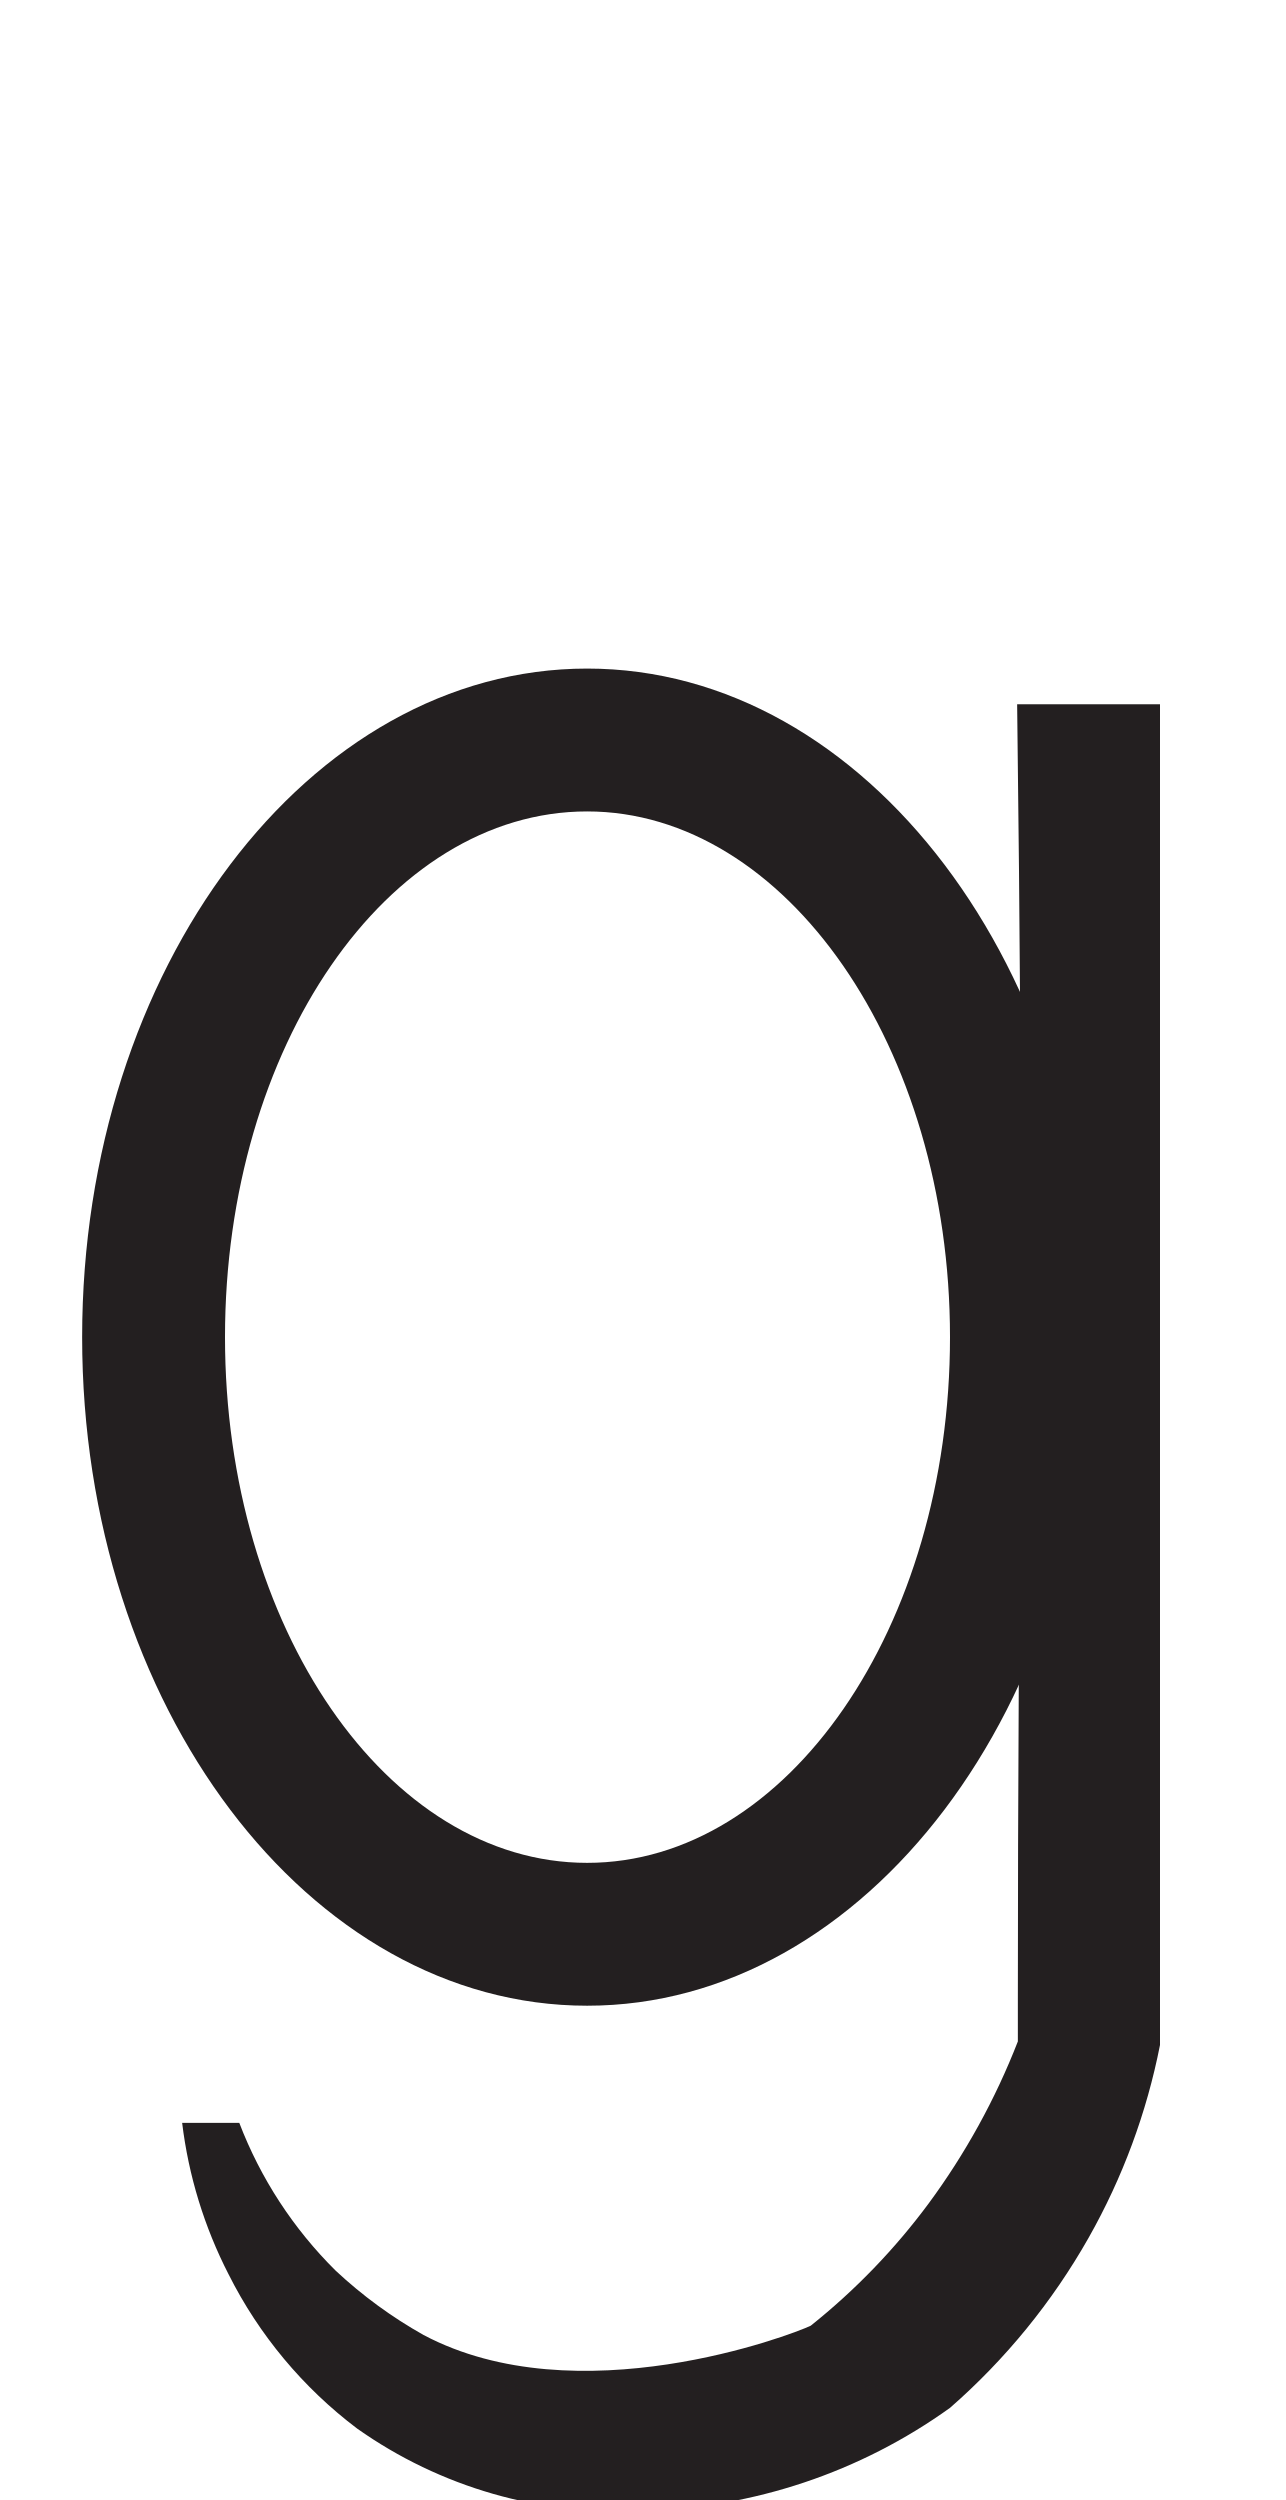
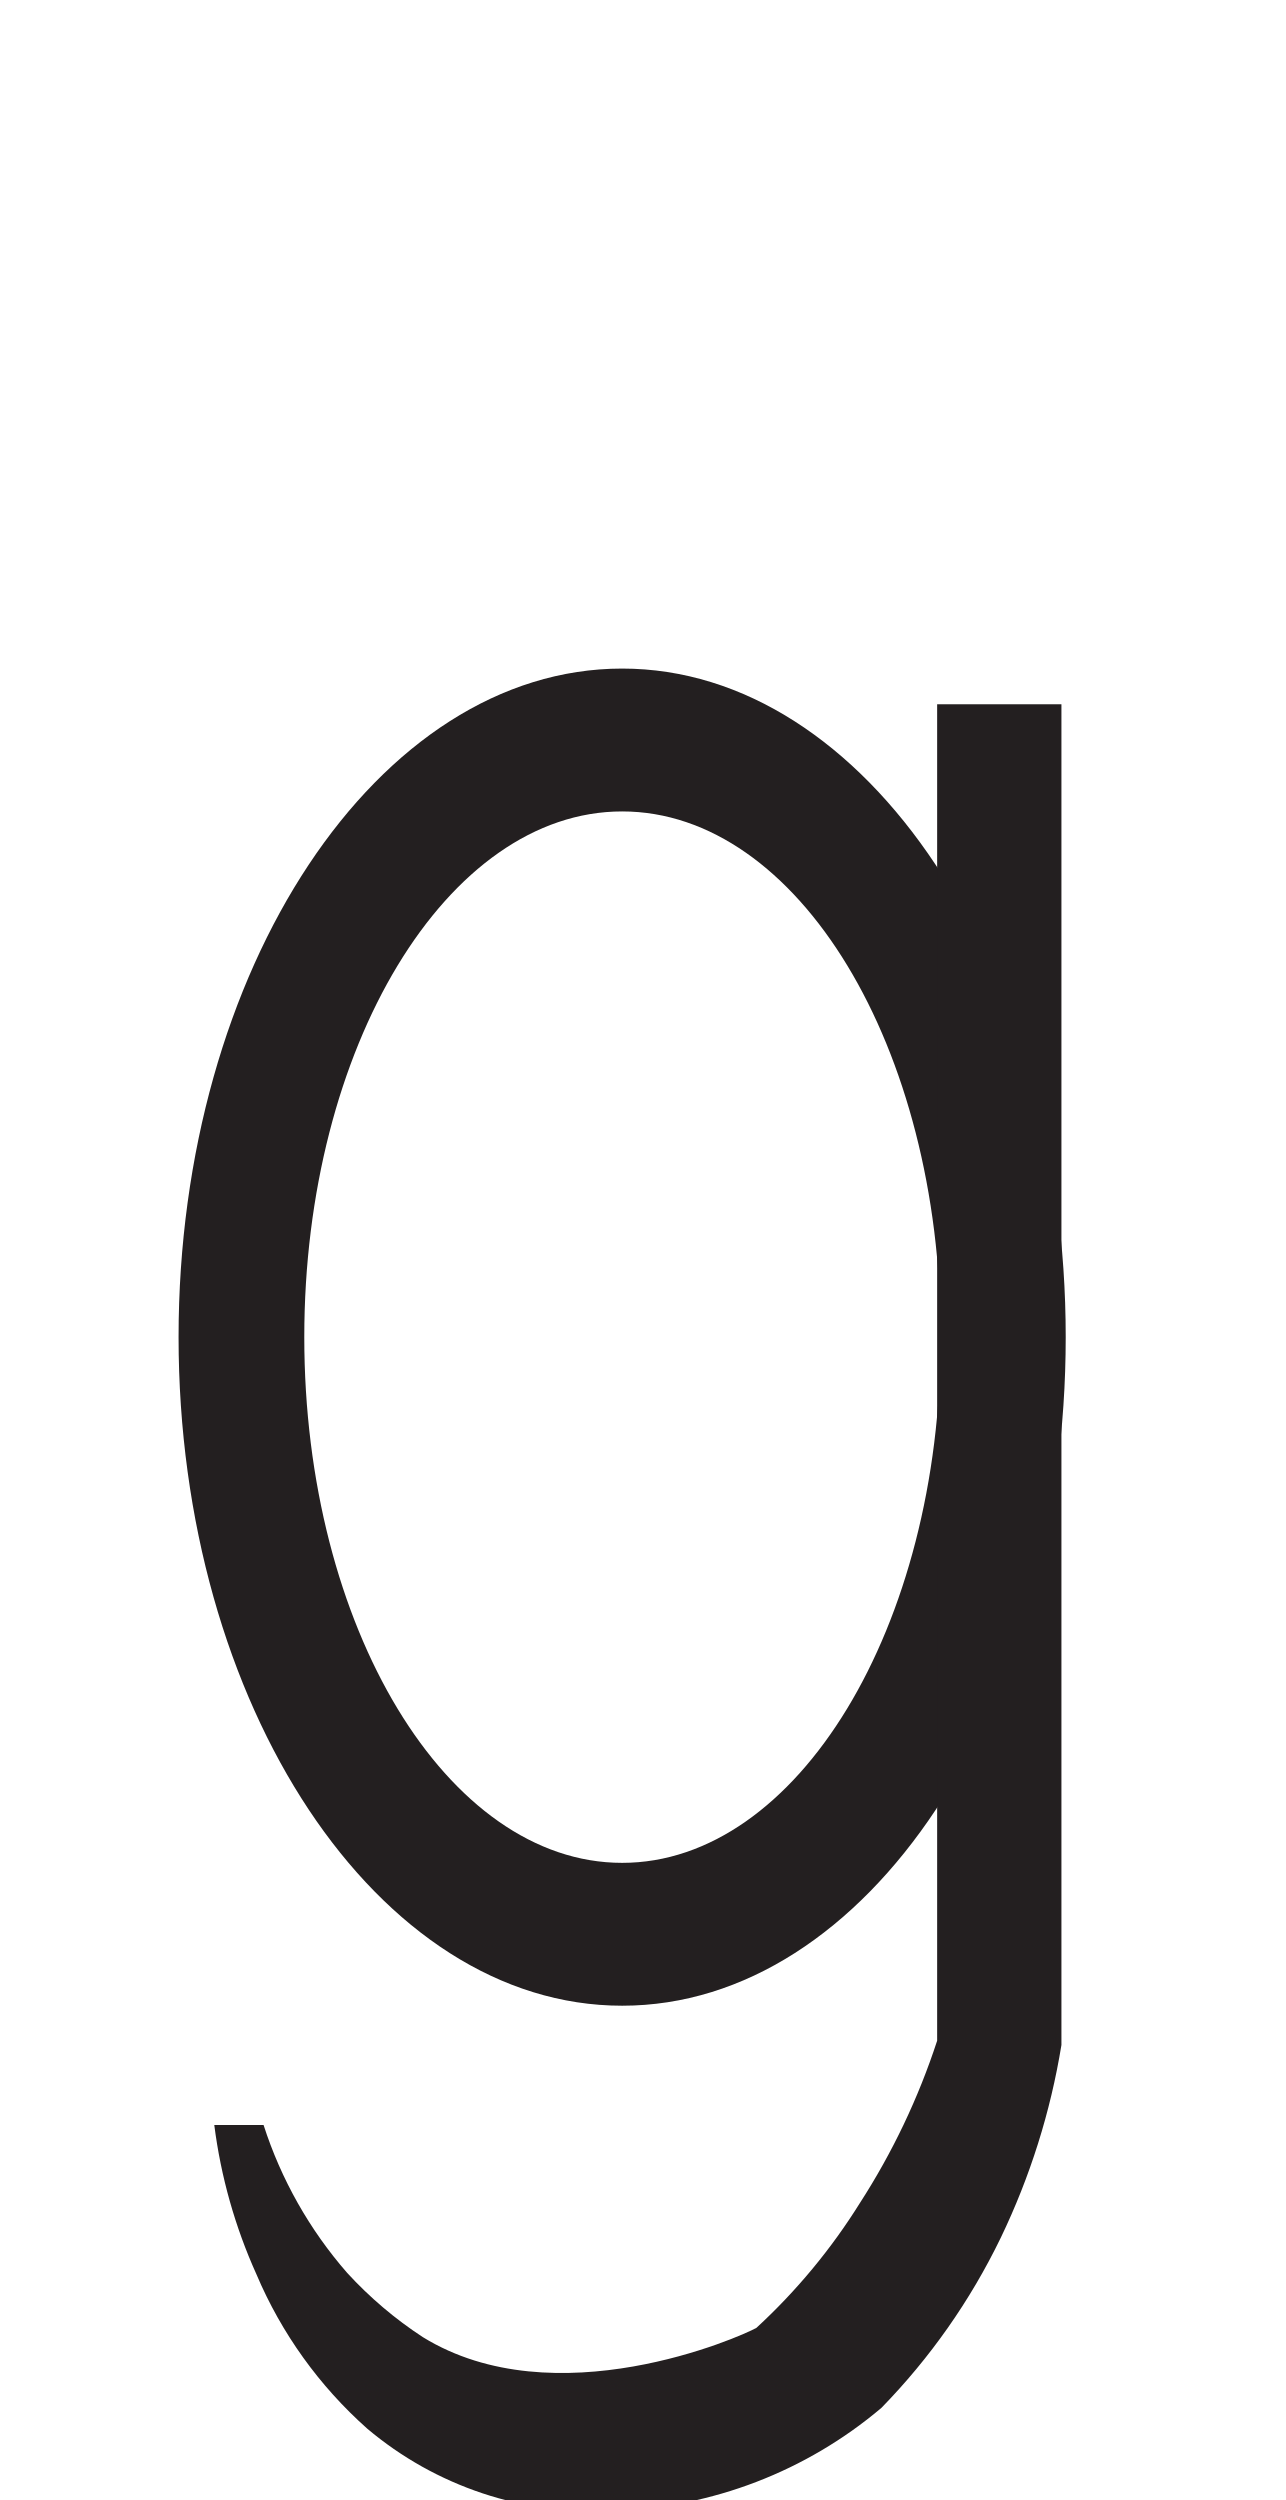
<svg xmlns="http://www.w3.org/2000/svg" viewBox="0 0 18 35">
  <defs>
    <style>.a{fill:#231f20;}</style>
  </defs>
-   <path class="a" d="M8.22,28.08c-3.9,0-7.07-4.2-7.07-9.36S4.32,9.36,8.22,9.36s7.08,4.2,7.08,9.36S12.12,28.08,8.22,28.08Zm0-16.72c-2.8,0-5.07,3.3-5.07,7.36s2.27,7.36,5.07,7.36,5.08-3.3,5.08-7.36S11,11.36,8.22,11.36Z" />
-   <path class="a" d="M9,35.15A6.32,6.32,0,0,1,5,34a6.18,6.18,0,0,1-1.8-2.16,6.3,6.3,0,0,1-.65-2.12h.8a5.86,5.86,0,0,0,1.35,2.07,6.38,6.38,0,0,0,1.23.9c2.15,1.14,5.15,0,5.42-.13A9.18,9.18,0,0,0,13,30.85a9.82,9.82,0,0,0,1.25-2.27V28q0-4.31.05-8.69,0-4.77-.06-9.45h2q0,4.68,0,9.45c0,2.93,0,5.84,0,8.72v.6a9,9,0,0,1-1,2.7,9.14,9.14,0,0,1-1.94,2.38A7.68,7.68,0,0,1,9,35.15Z" />
+   <path class="a" d="M8.71,28.08c-3.42,0-6.21-4.2-6.21-9.36S5.29,9.36,8.71,9.36s6.21,4.2,6.21,9.36S12.14,28.08,8.71,28.08Zm0-16.72c-2.45,0-4.45,3.3-4.45,7.36s2,7.36,4.45,7.36,4.46-3.3,4.46-7.36S11.17,11.36,8.71,11.36Z" />
+   <path class="a" d="M8.59,35.15A4.91,4.91,0,0,1,5.14,34a6.05,6.05,0,0,1-1.55-2.16A7.34,7.34,0,0,1,3,29.75h.69a5.9,5.9,0,0,0,1.17,2.07,5.56,5.56,0,0,0,1.06.9c1.85,1.14,4.44,0,4.67-.13a8.48,8.48,0,0,0,1.45-1.75,9.81,9.81,0,0,0,1.08-2.27V28c0-2.87,0-5.77,0-8.69q0-4.77,0-9.45h1.74c0,3.12,0,6.27,0,9.45q0,4.39,0,8.72v.6a9.88,9.88,0,0,1-.85,2.7,9.07,9.07,0,0,1-1.67,2.38A6.1,6.1,0,0,1,8.59,35.15Z" />
</svg>
